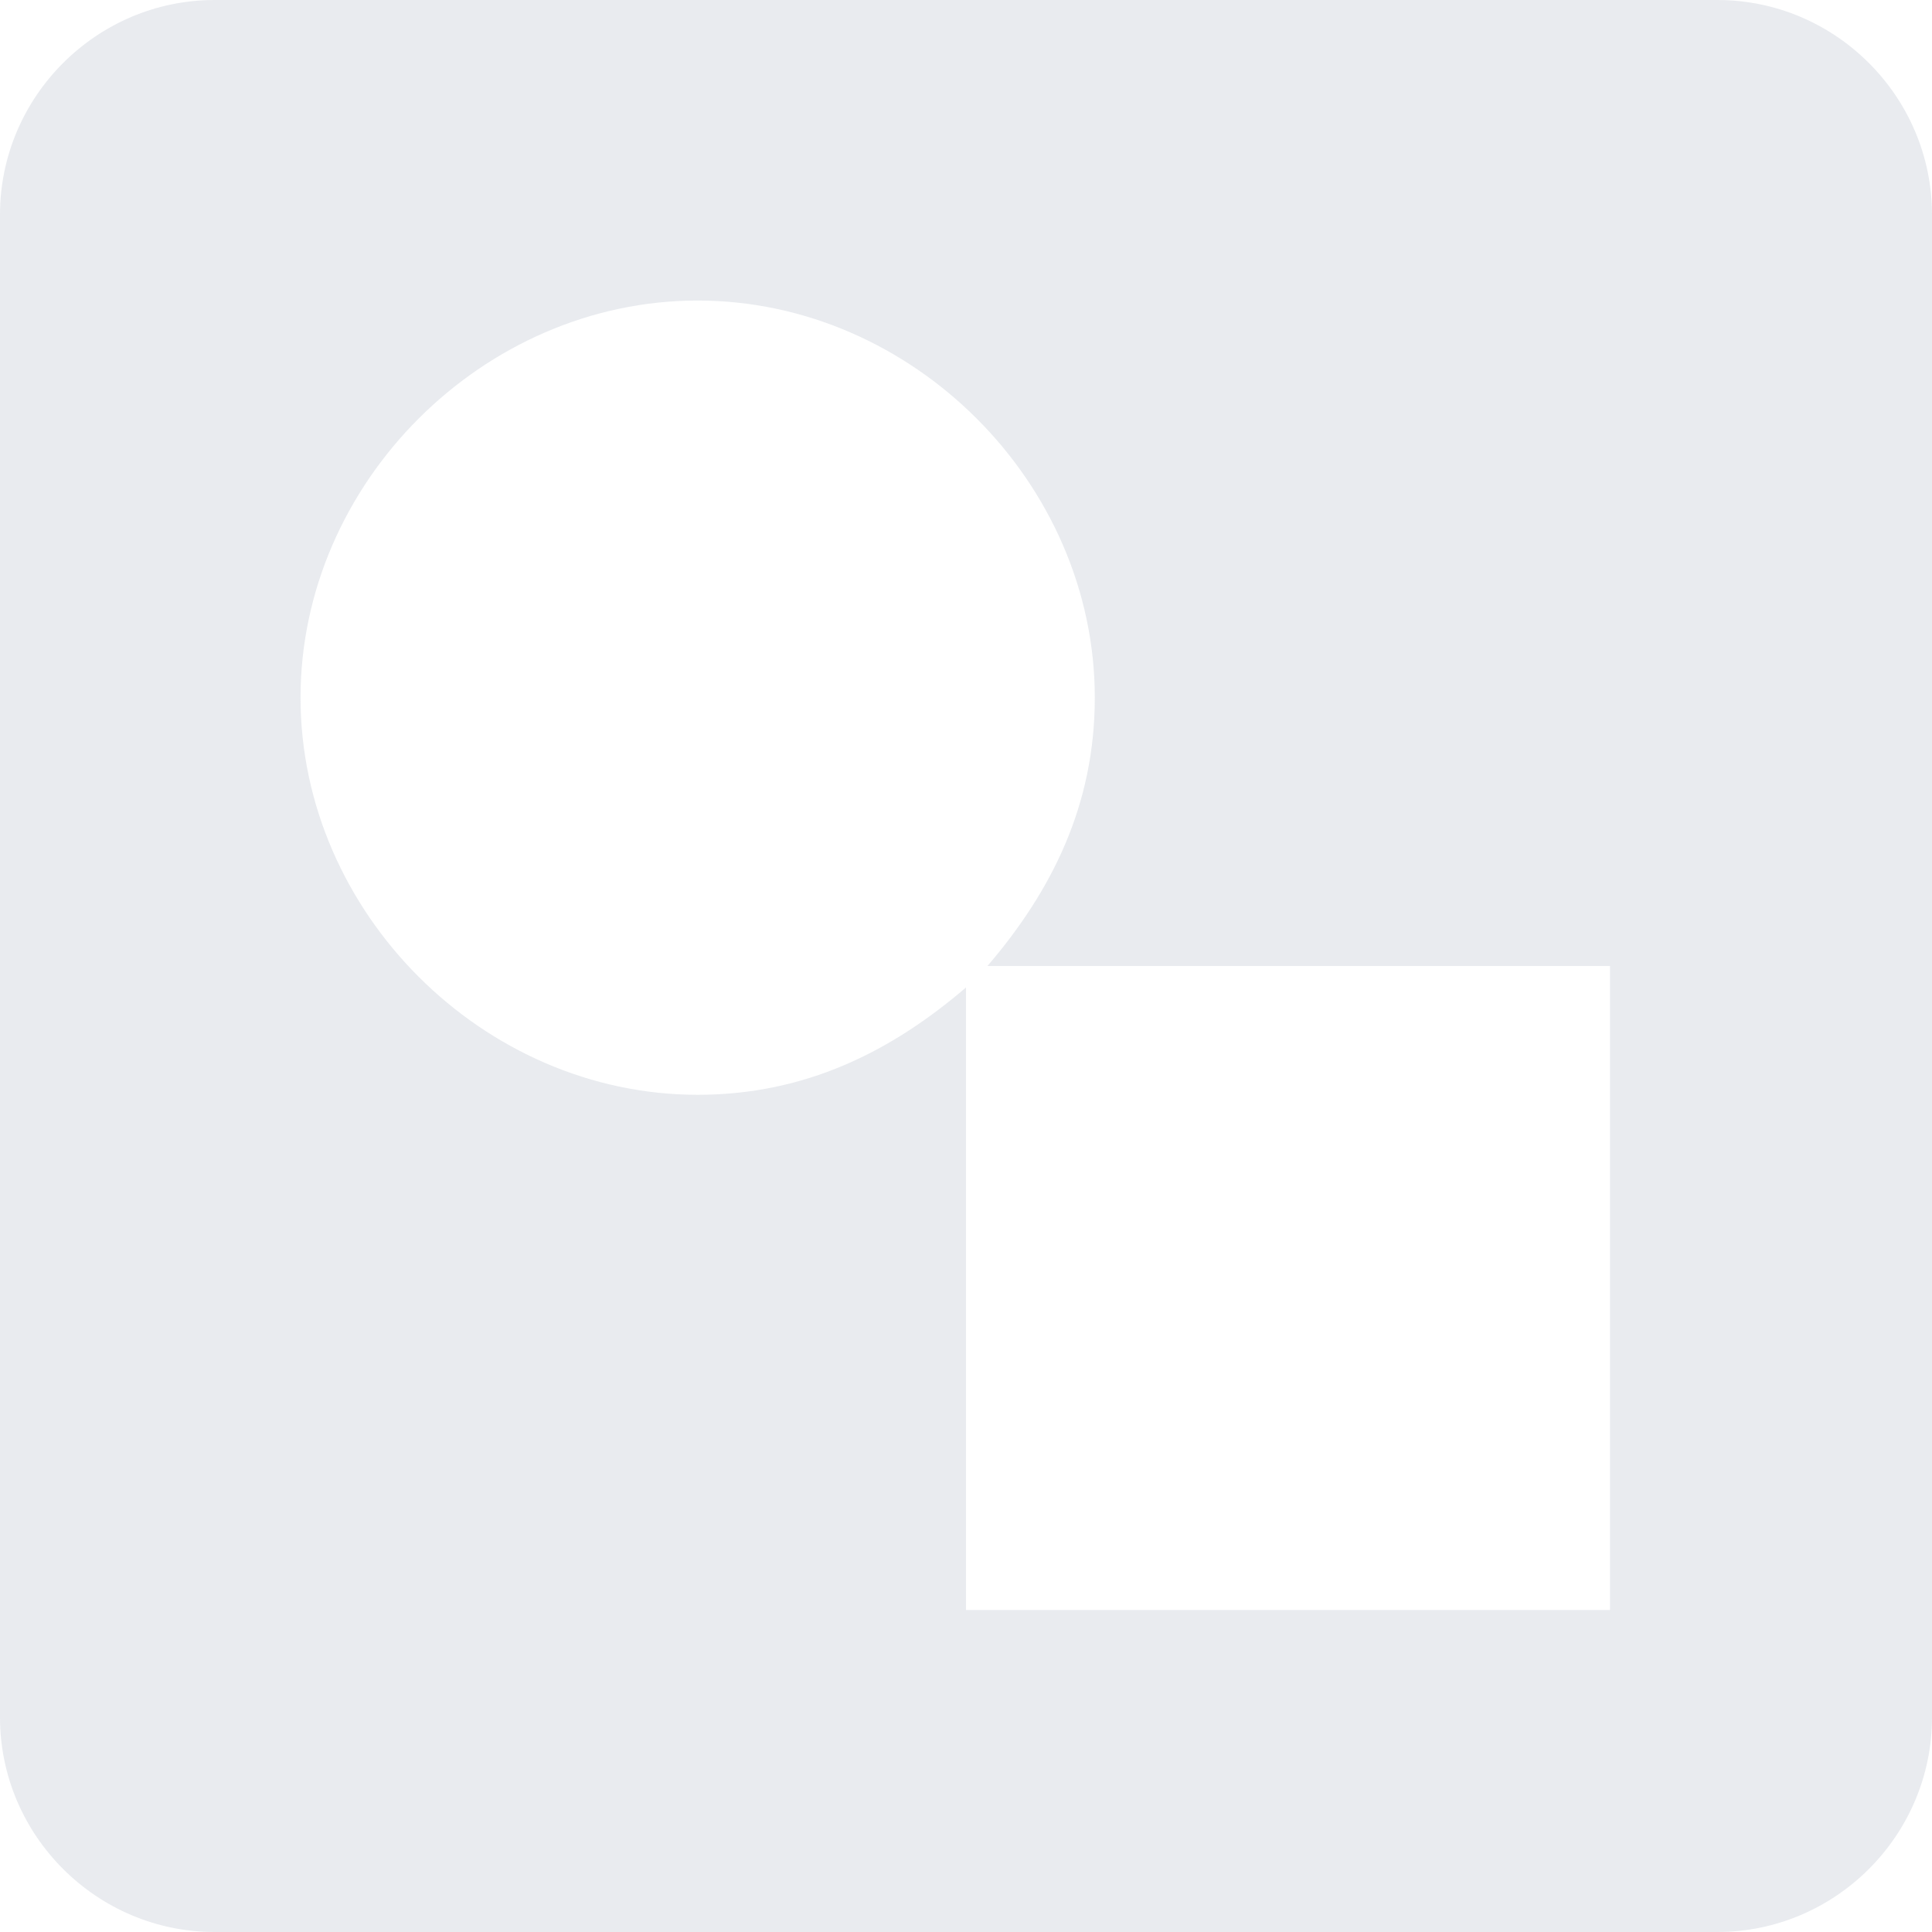
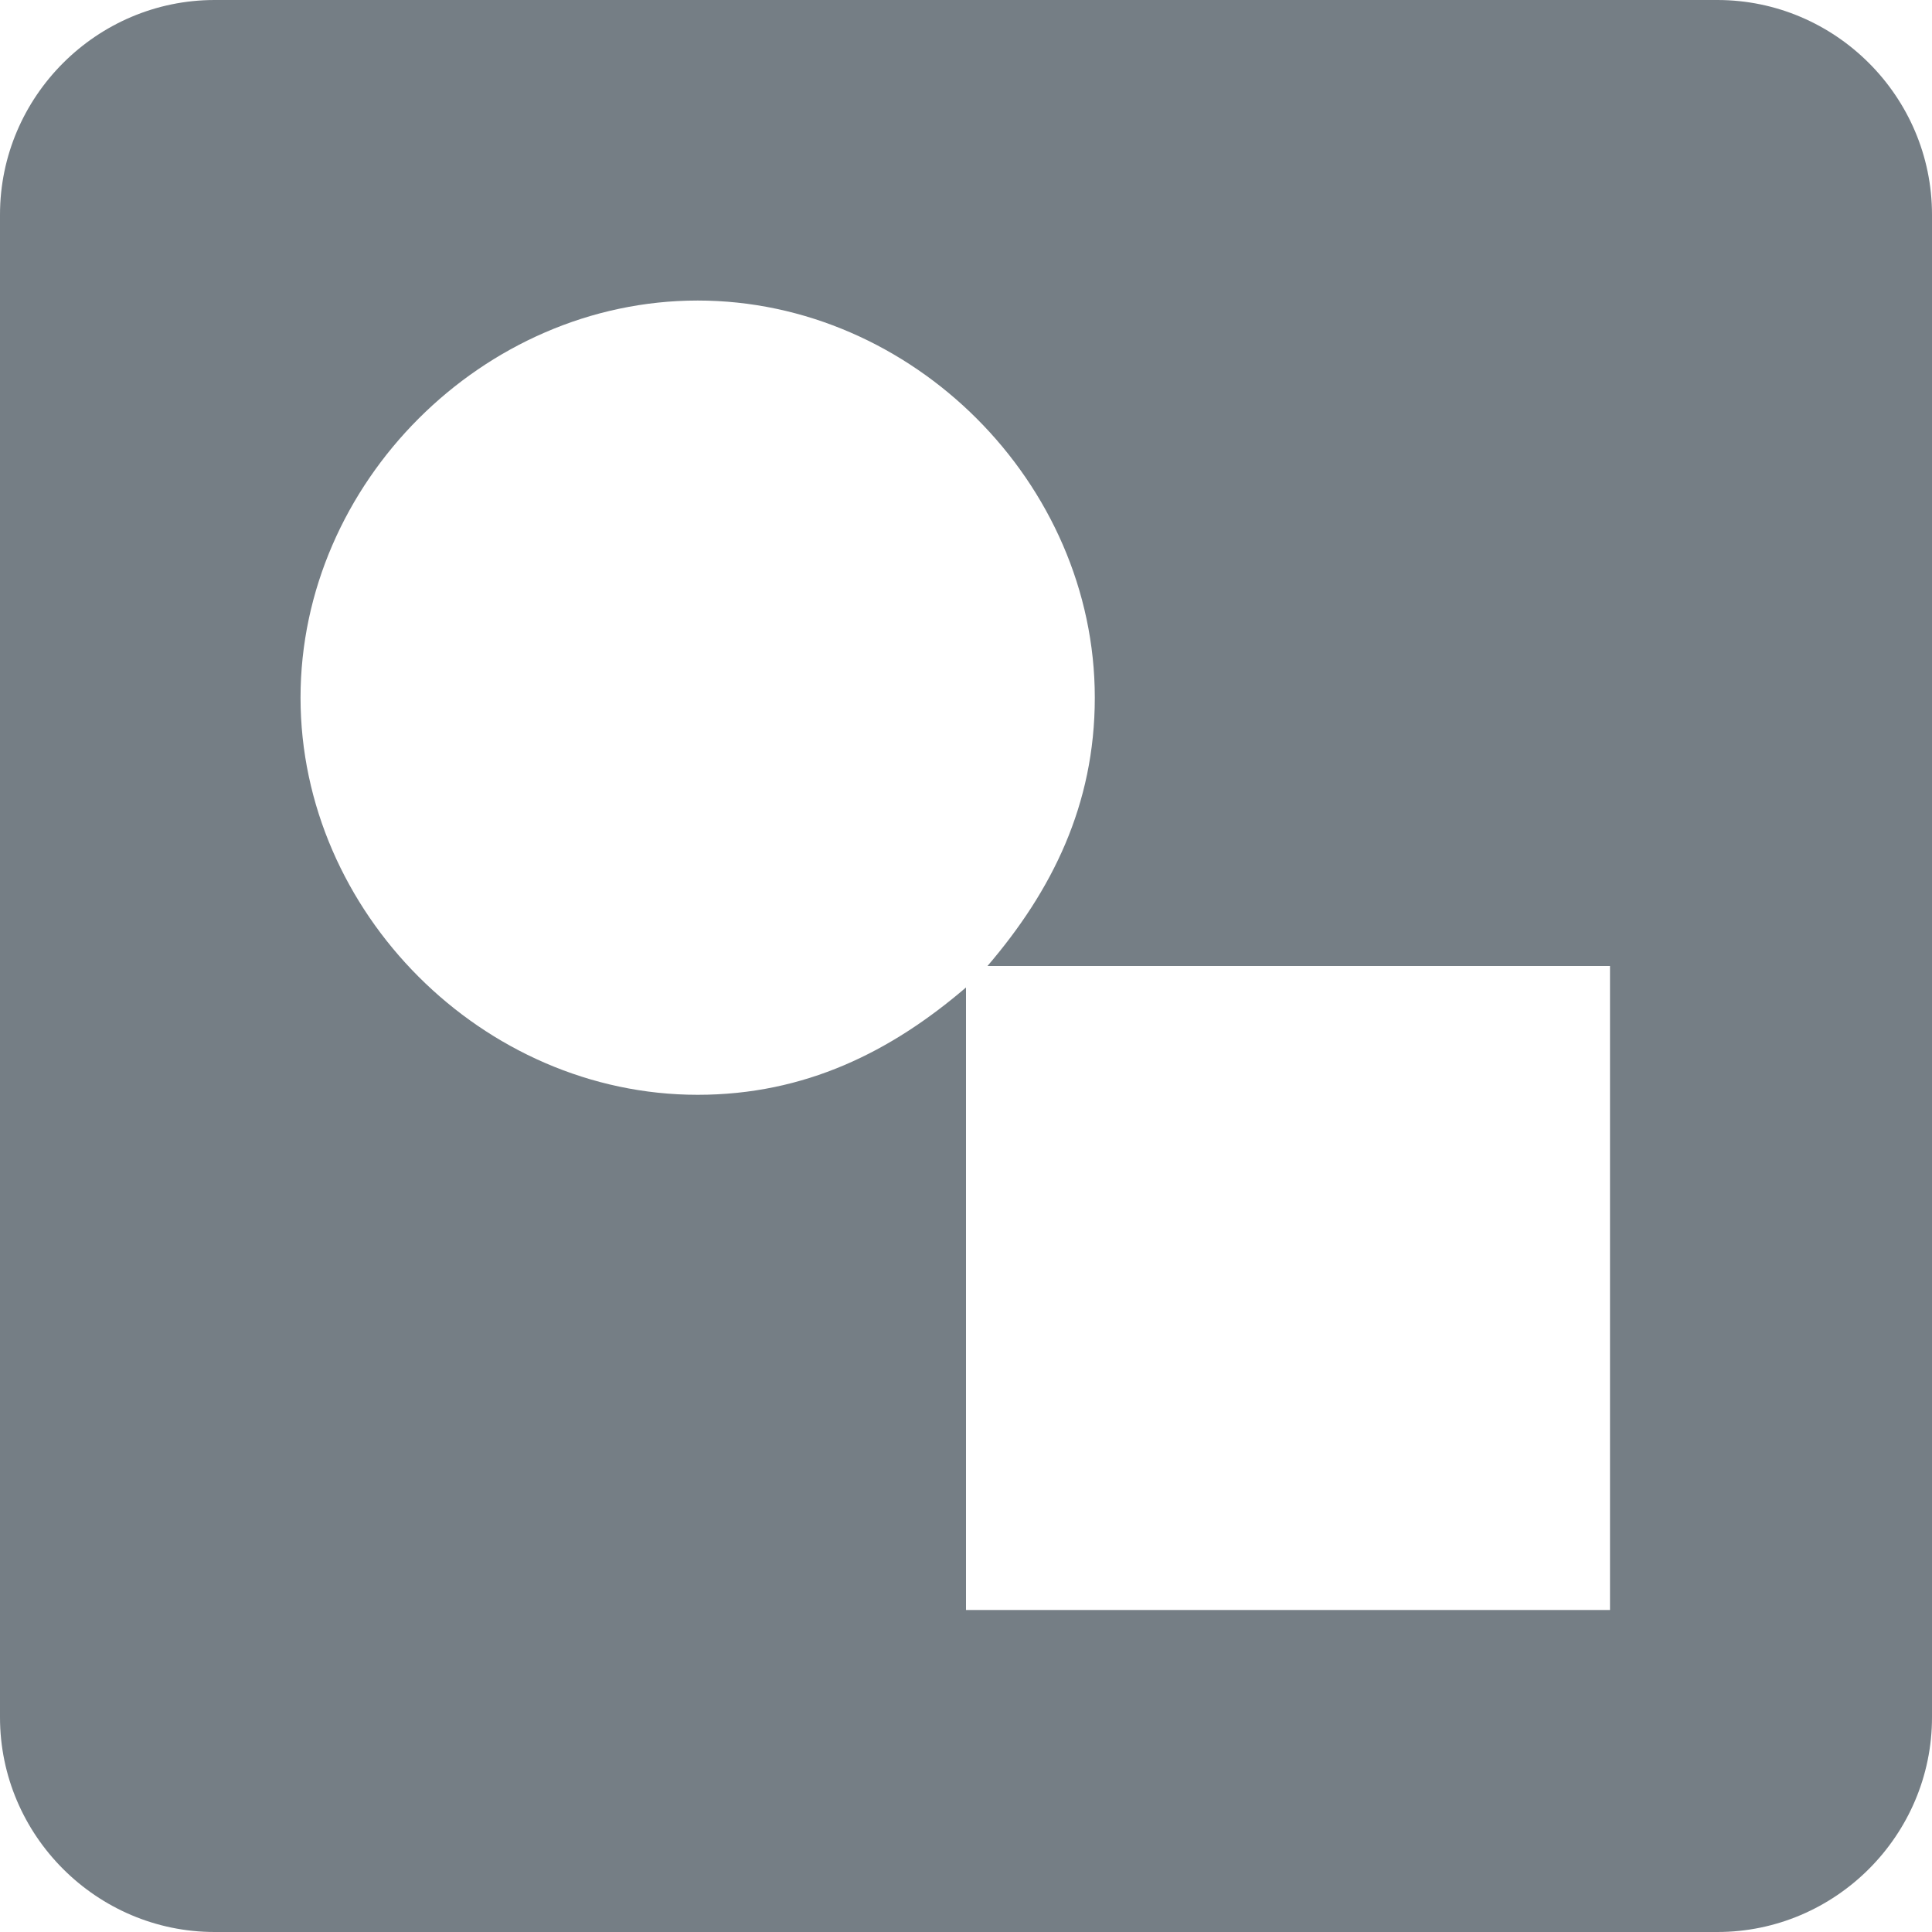
<svg xmlns="http://www.w3.org/2000/svg" width="18px" height="18px" viewBox="0 0 18 18" version="1.1">
  <defs />
  <g id="StyleGuide" stroke="none" stroke-width="1" fill="none" fill-rule="evenodd" opacity="0.8">
-     <g id="Style-Guide" transform="translate(-3773, -1278)" fill="#E3E6EB">
+     <g id="Style-Guide" transform="translate(-3773, -1278)" fill="#535e67">
      <g id="Content_Light" transform="translate(3773, 1278)">
        <path d="M16,0 L2,0 C0.9,0 0,0.9 0,2 L0,16 C0,17.1 0.9,18 2,18 L16,18 C17.1,18 18,17.1 18,16 L18,2 C18,0.9 17.1,0 16,0 L16,0 Z M15,15 L9,15 L9,9.2 C8.3,9.8 7.5,10.2 6.5,10.2 C4.5,10.2 2.8,8.5 2.8,6.5 C2.8,4.5 4.5,2.8 6.5,2.8 C8.5,2.8 10.2,4.5 10.2,6.5 C10.2,7.5 9.8,8.3 9.2,9 L15,9 L15,15 L15,15 Z" id="Shape" />
      </g>
    </g>
  </g>
</svg>
